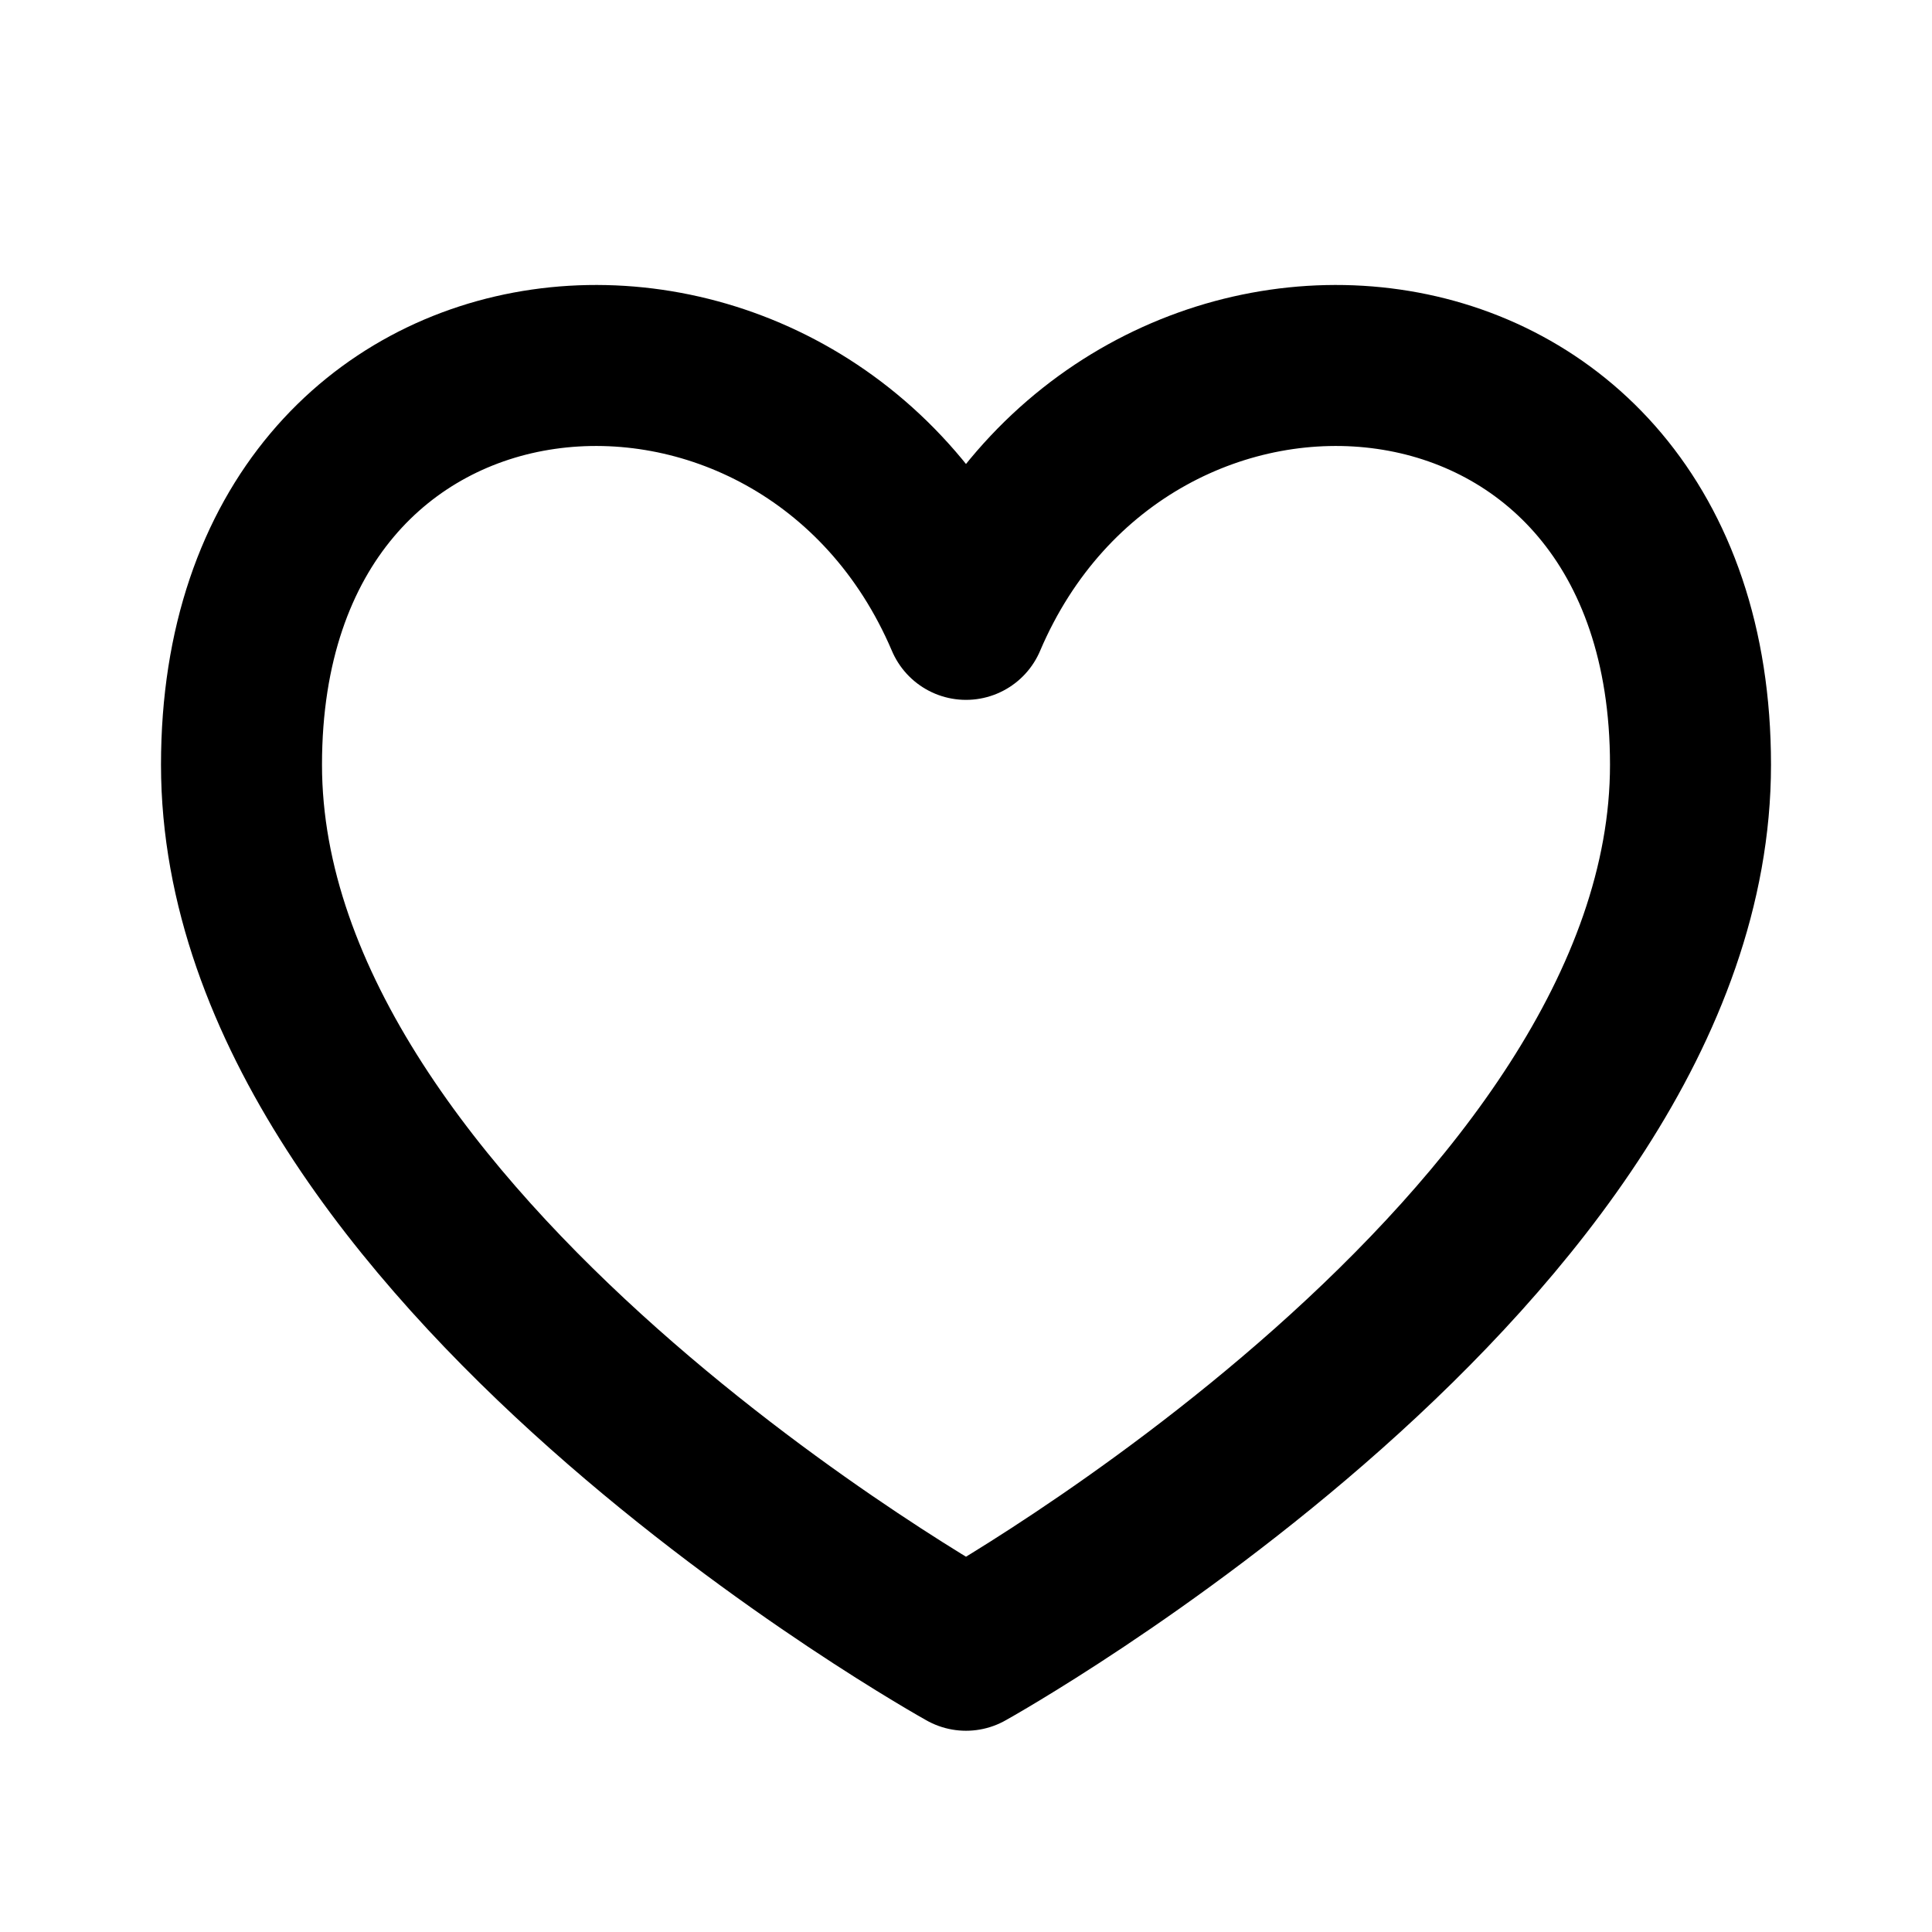
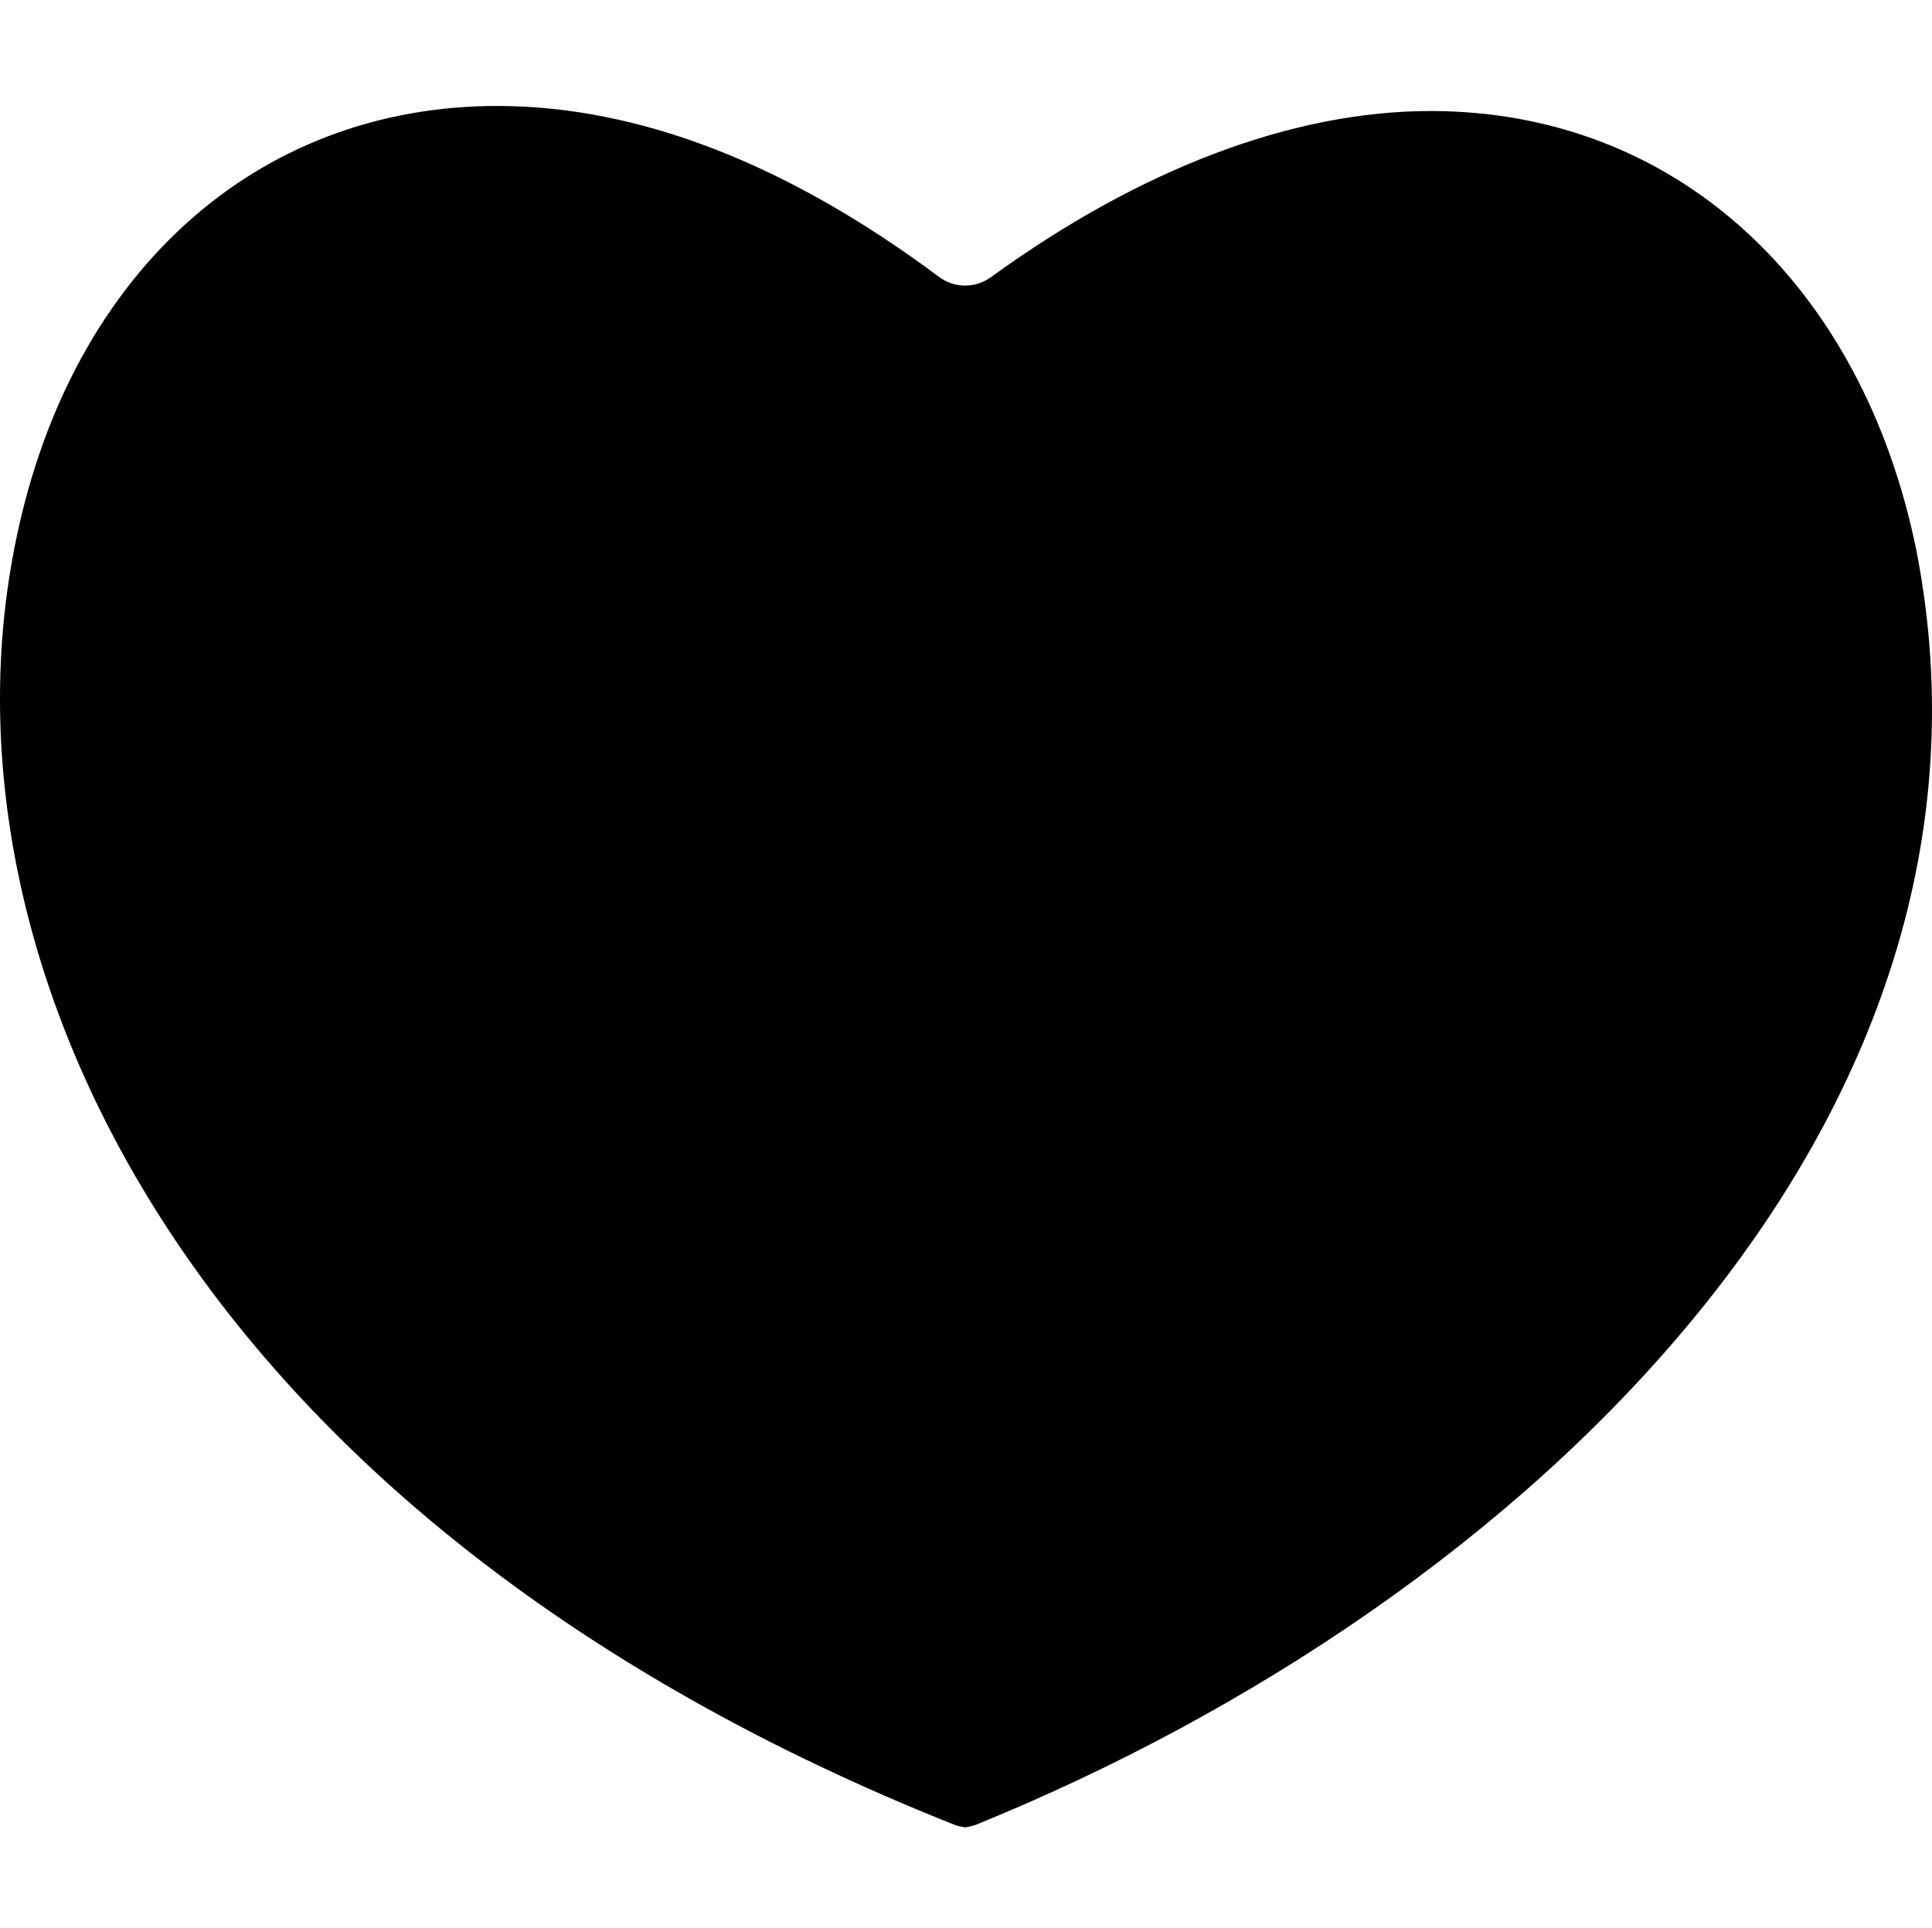
- <svg xmlns="http://www.w3.org/2000/svg" width="800px" height="800px" viewBox="0 0 24 24" fill="none">
-   <g id="Interface / Heart_01">
-     <path id="Vector" d="M12 7.694C10 3 3 3.5 3 9.5C3 15.5 12 20.5 12 20.5C12 20.5 21 15.5 21 9.5C21 3.5 14 3 12 7.694Z" stroke="#000000" stroke-width="2" stroke-linecap="round" stroke-linejoin="round" />
-   </g>
+ <svg xmlns="http://www.w3.org/2000/svg" viewBox="0 -19 353.814 353">
+   <path d="m174.844 315.223c.637.219 1.293.367 1.957.453.625-.098 1.242-.246 1.84-.445 100.445-40.781 192.633-128.664 172.348-233.242-4.906-24.285-15.863-44.68-31.684-58.973-15.699-14.184-35.516-21.684-57.301-21.684-25.258 0-53.109 10.527-80.551 30.445-2.832 2.055-6.676 2.031-9.484-.062-27.844-20.773-55.074-31.309-80.93-31.309-21.836 0-41.617 7.527-57.207 21.77-15.801 14.43-26.625 35.098-31.301 59.75-14.625 76.254 32.988 177.926 172.312 233.297zm0 0" />
</svg>
